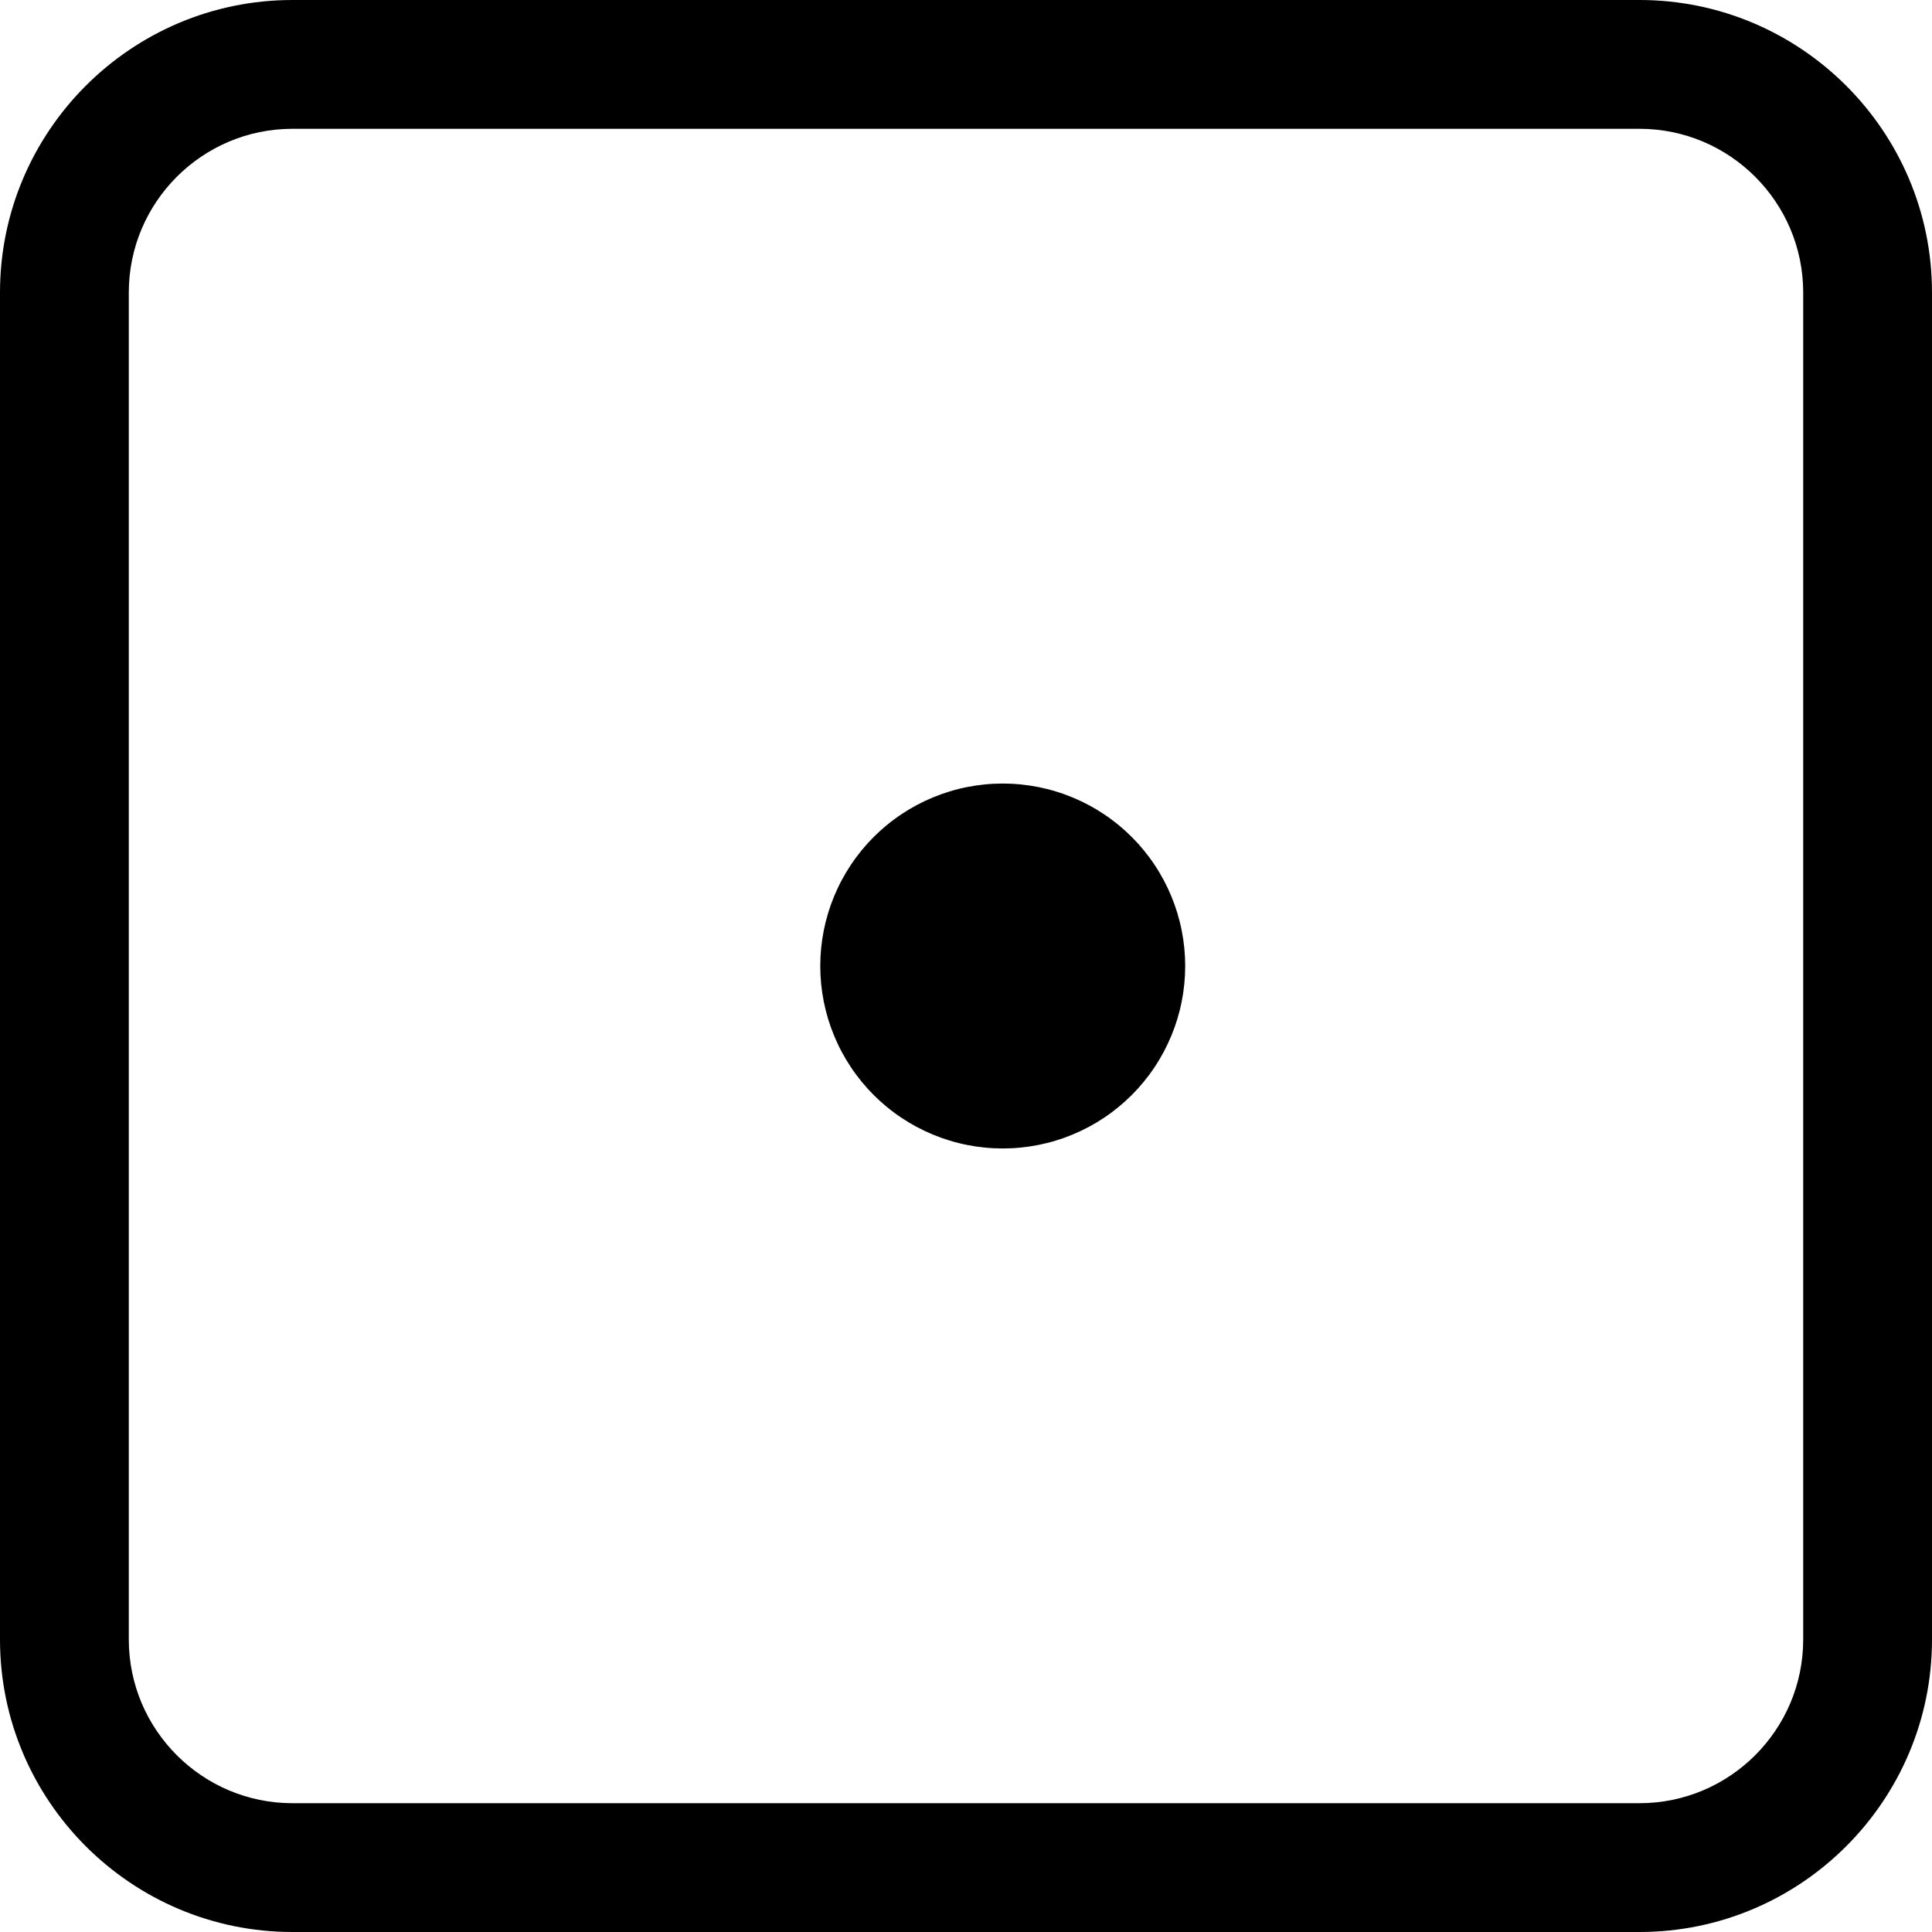
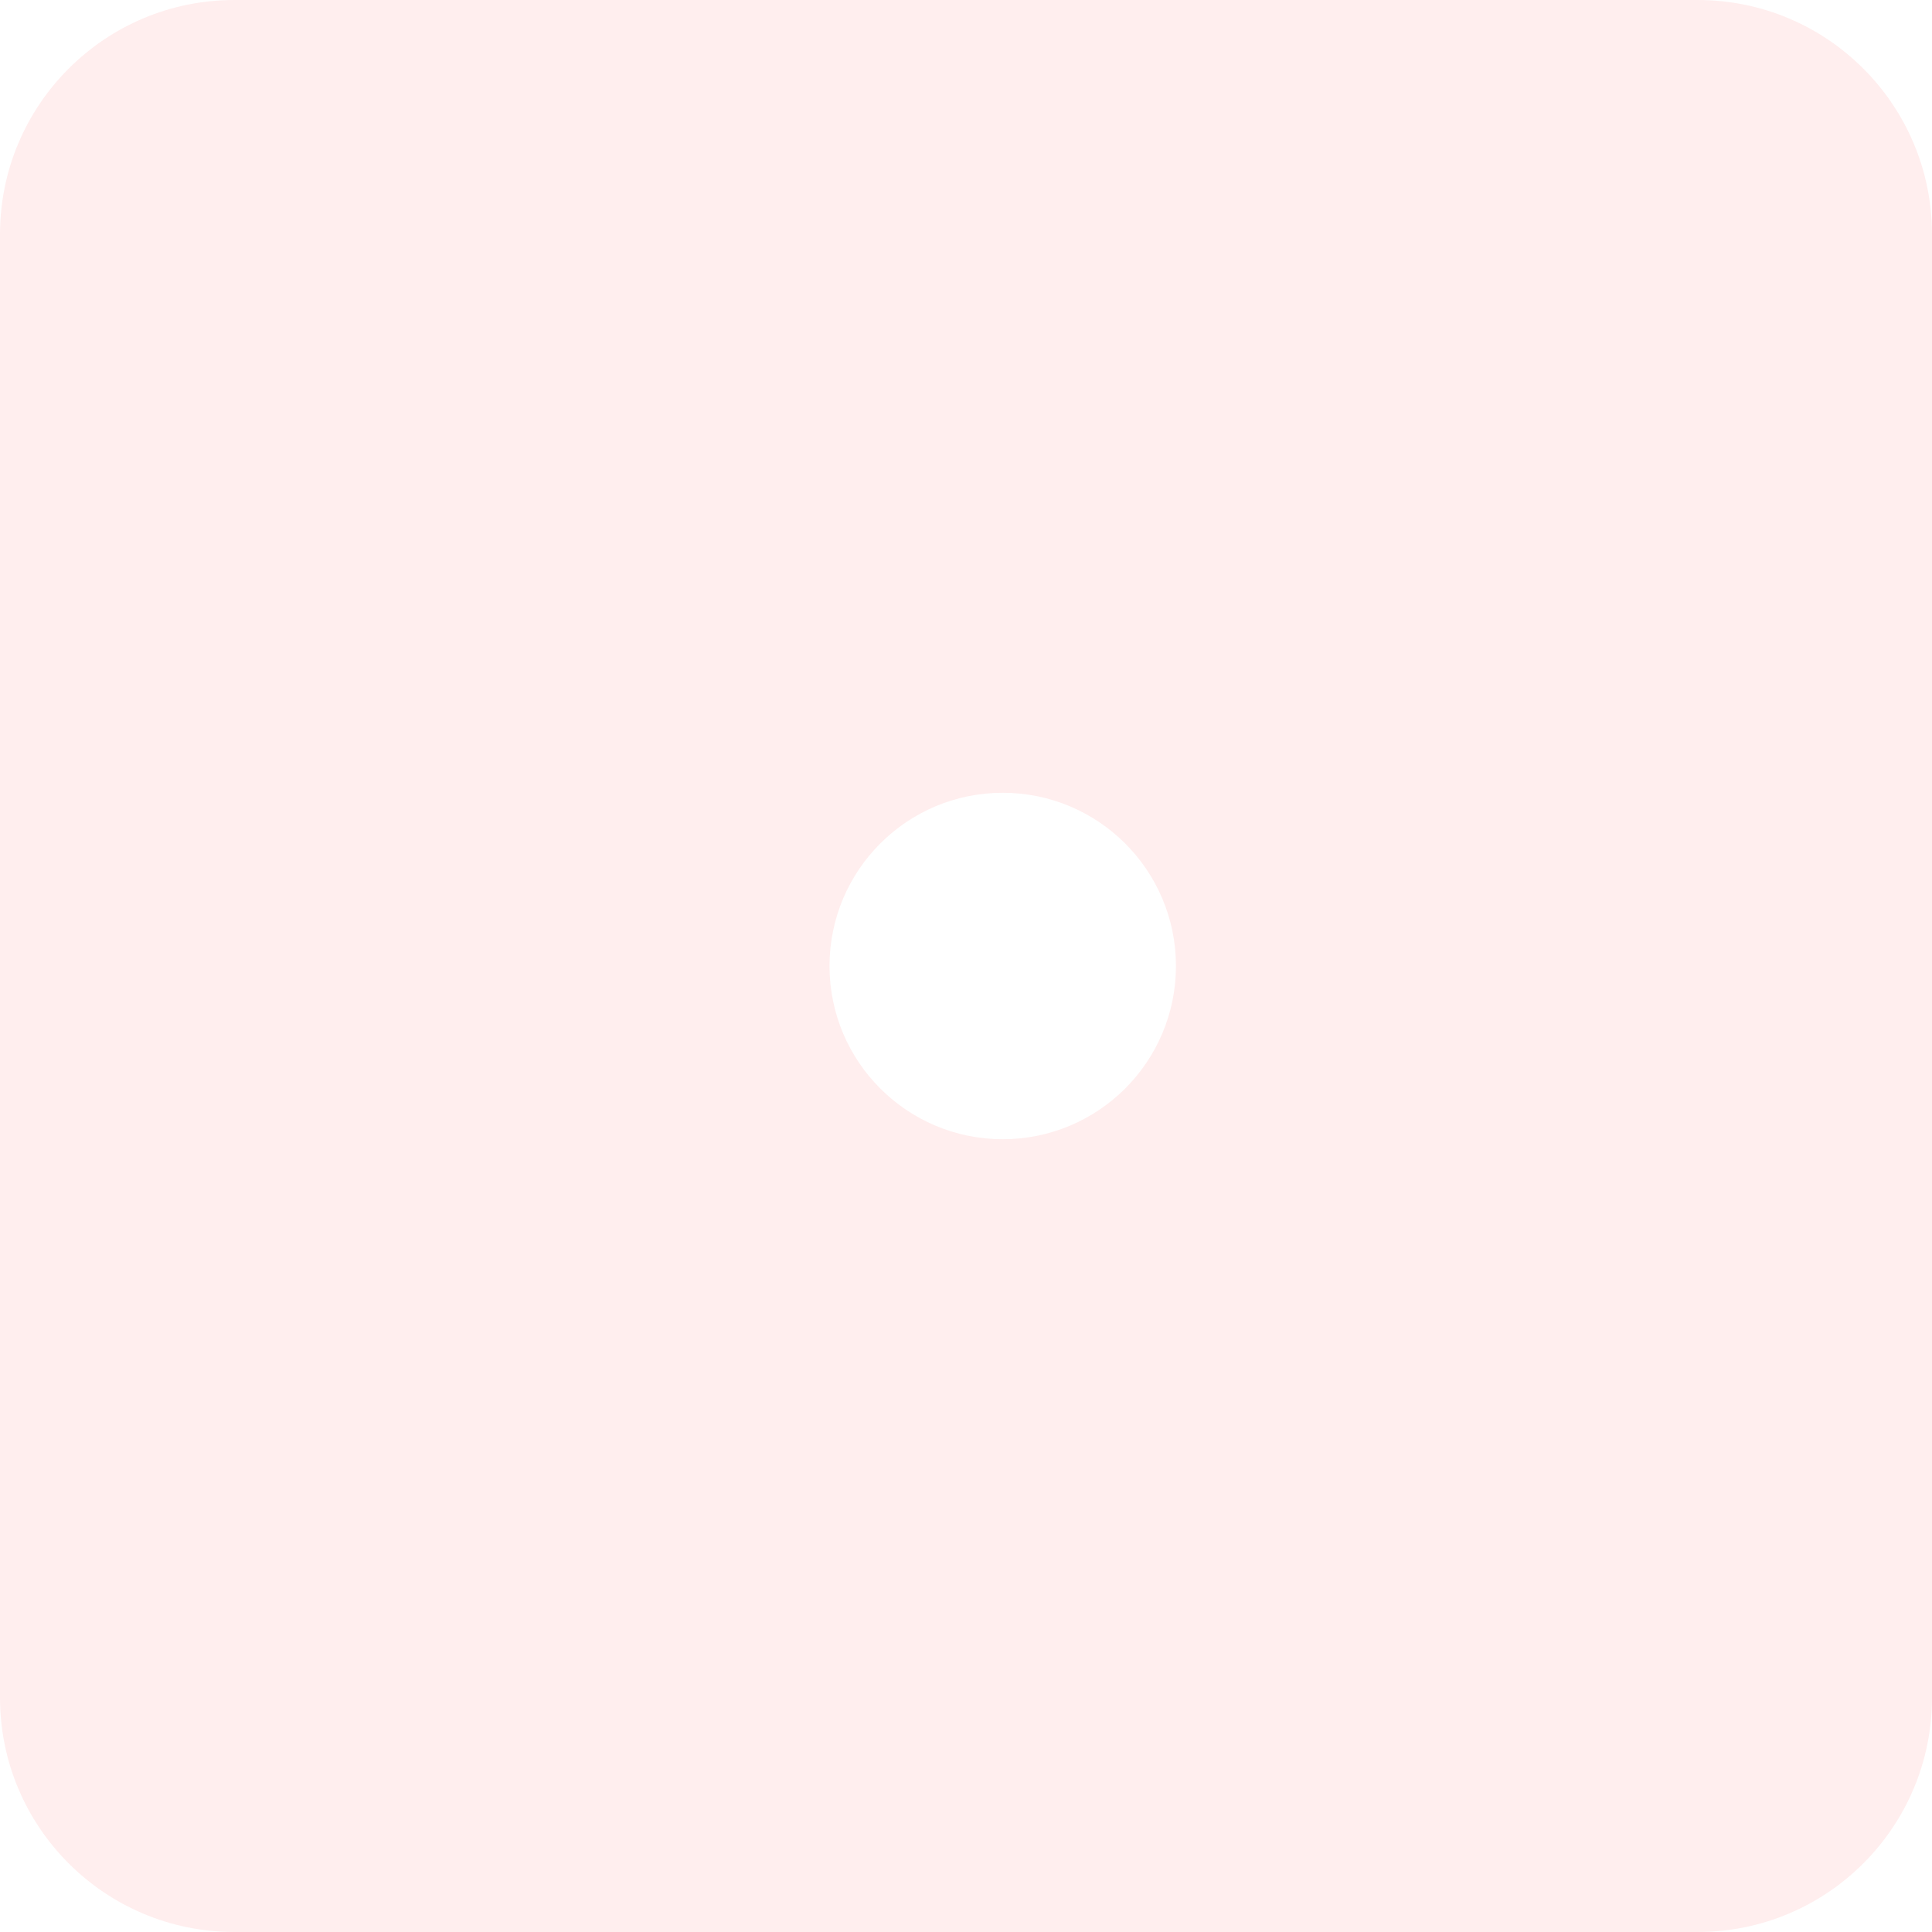
- <svg xmlns="http://www.w3.org/2000/svg" width="810" viewBox="0 0 810 810" height="810" version="1.0">
-   <path d="M 687.375 810 L 122.625 810 C 55.012 810 0 754.988 0 687.375 L 0 122.625 C 0 55.012 55.012 0 122.625 0 L 687.375 0 C 754.988 0 810 55.012 810 122.625 L 810 687.375 C 810 754.988 754.988 810 687.375 810 Z M 122.625 54 C 84.781 54 54 84.781 54 122.625 L 54 687.375 C 54 725.219 84.781 756 122.625 756 L 687.375 756 C 725.219 756 756 725.219 756 687.375 L 756 122.625 C 756 84.781 725.219 54 687.375 54 Z M 122.625 54" />
-   <path d="M 496.898 405 C 496.898 406.25 496.867 407.504 496.805 408.754 C 496.742 410.004 496.652 411.254 496.527 412.5 C 496.406 413.742 496.254 414.984 496.07 416.227 C 495.887 417.465 495.672 418.695 495.426 419.926 C 495.184 421.152 494.91 422.375 494.605 423.586 C 494.301 424.801 493.965 426.008 493.602 427.207 C 493.238 428.406 492.848 429.594 492.426 430.773 C 492.004 431.949 491.555 433.117 491.074 434.273 C 490.594 435.43 490.086 436.574 489.551 437.707 C 489.016 438.84 488.453 439.957 487.863 441.062 C 487.273 442.164 486.656 443.254 486.012 444.328 C 485.371 445.402 484.699 446.461 484.004 447.5 C 483.309 448.543 482.59 449.566 481.844 450.57 C 481.098 451.574 480.328 452.562 479.531 453.531 C 478.738 454.5 477.922 455.445 477.082 456.375 C 476.238 457.301 475.375 458.207 474.492 459.094 C 473.605 459.977 472.699 460.84 471.773 461.684 C 470.844 462.523 469.895 463.34 468.93 464.133 C 467.961 464.93 466.973 465.699 465.969 466.445 C 464.965 467.191 463.941 467.91 462.898 468.605 C 461.859 469.301 460.801 469.973 459.727 470.617 C 458.652 471.258 457.562 471.875 456.461 472.465 C 455.355 473.055 454.238 473.617 453.105 474.152 C 451.973 474.691 450.828 475.195 449.672 475.676 C 448.516 476.156 447.348 476.605 446.168 477.027 C 444.992 477.449 443.801 477.84 442.605 478.203 C 441.406 478.57 440.199 478.902 438.984 479.207 C 437.77 479.512 436.551 479.785 435.324 480.027 C 434.094 480.273 432.859 480.488 431.621 480.672 C 430.383 480.855 429.141 481.008 427.895 481.129 C 426.652 481.254 425.402 481.344 424.152 481.406 C 422.902 481.469 421.648 481.5 420.398 481.5 C 419.145 481.5 417.895 481.469 416.645 481.406 C 415.395 481.344 414.145 481.254 412.898 481.129 C 411.652 481.008 410.41 480.855 409.172 480.672 C 407.934 480.488 406.703 480.273 405.473 480.027 C 404.246 479.785 403.023 479.512 401.809 479.207 C 400.598 478.902 399.391 478.57 398.191 478.203 C 396.992 477.84 395.805 477.449 394.625 477.027 C 393.449 476.605 392.281 476.156 391.125 475.676 C 389.965 475.195 388.824 474.691 387.691 474.152 C 386.559 473.617 385.441 473.055 384.336 472.465 C 383.234 471.875 382.145 471.258 381.07 470.617 C 379.996 469.973 378.938 469.301 377.898 468.605 C 376.855 467.91 375.832 467.191 374.828 466.445 C 373.82 465.699 372.836 464.93 371.867 464.133 C 370.898 463.34 369.953 462.523 369.023 461.684 C 368.098 460.84 367.191 459.977 366.305 459.094 C 365.418 458.207 364.559 457.301 363.715 456.375 C 362.875 455.445 362.059 454.5 361.262 453.531 C 360.469 452.562 359.699 451.574 358.953 450.57 C 358.207 449.566 357.488 448.543 356.793 447.5 C 356.098 446.461 355.426 445.402 354.781 444.328 C 354.141 443.254 353.523 442.164 352.934 441.062 C 352.34 439.957 351.777 438.84 351.242 437.707 C 350.707 436.574 350.203 435.43 349.723 434.273 C 349.242 433.117 348.793 431.949 348.371 430.773 C 347.949 429.594 347.555 428.406 347.191 427.207 C 346.828 426.008 346.496 424.801 346.191 423.586 C 345.887 422.375 345.613 421.152 345.367 419.926 C 345.125 418.695 344.91 417.465 344.727 416.227 C 344.543 414.984 344.391 413.742 344.266 412.5 C 344.145 411.254 344.051 410.004 343.992 408.754 C 343.93 407.504 343.898 406.25 343.898 405 C 343.898 403.746 343.93 402.496 343.992 401.246 C 344.051 399.996 344.145 398.746 344.266 397.5 C 344.391 396.254 344.543 395.012 344.727 393.773 C 344.91 392.535 345.125 391.305 345.367 390.074 C 345.613 388.848 345.887 387.625 346.191 386.414 C 346.496 385.199 346.828 383.992 347.191 382.793 C 347.555 381.594 347.949 380.406 348.371 379.227 C 348.793 378.051 349.242 376.883 349.723 375.727 C 350.203 374.566 350.707 373.426 351.242 372.293 C 351.777 371.16 352.34 370.043 352.934 368.938 C 353.523 367.836 354.141 366.746 354.781 365.672 C 355.426 364.598 356.098 363.539 356.793 362.5 C 357.488 361.457 358.207 360.434 358.953 359.43 C 359.699 358.426 360.469 357.438 361.262 356.469 C 362.059 355.5 362.875 354.555 363.715 353.625 C 364.559 352.699 365.418 351.793 366.305 350.906 C 367.191 350.023 368.098 349.16 369.023 348.316 C 369.953 347.477 370.898 346.66 371.867 345.867 C 372.836 345.07 373.82 344.301 374.828 343.555 C 375.832 342.809 376.855 342.09 377.898 341.395 C 378.938 340.699 379.996 340.027 381.07 339.383 C 382.145 338.742 383.234 338.125 384.336 337.535 C 385.441 336.945 386.559 336.383 387.691 335.844 C 388.82 335.309 389.965 334.805 391.125 334.324 C 392.281 333.844 393.449 333.395 394.625 332.973 C 395.805 332.551 396.992 332.16 398.191 331.797 C 399.391 331.43 400.598 331.098 401.809 330.793 C 403.023 330.488 404.246 330.215 405.473 329.973 C 406.703 329.727 407.934 329.512 409.172 329.328 C 410.41 329.145 411.652 328.992 412.898 328.871 C 414.145 328.746 415.395 328.656 416.645 328.594 C 417.895 328.531 419.145 328.5 420.398 328.5 C 421.648 328.5 422.902 328.531 424.152 328.594 C 425.402 328.656 426.652 328.746 427.895 328.871 C 429.141 328.992 430.383 329.145 431.621 329.328 C 432.859 329.512 434.094 329.727 435.324 329.973 C 436.551 330.215 437.77 330.488 438.984 330.793 C 440.199 331.098 441.406 331.43 442.605 331.797 C 443.801 332.16 444.992 332.551 446.168 332.973 C 447.348 333.395 448.516 333.844 449.672 334.324 C 450.828 334.805 451.973 335.309 453.105 335.844 C 454.238 336.383 455.355 336.945 456.461 337.535 C 457.562 338.125 458.652 338.742 459.727 339.383 C 460.801 340.027 461.859 340.699 462.898 341.395 C 463.941 342.09 464.965 342.809 465.969 343.555 C 466.973 344.301 467.961 345.07 468.93 345.867 C 469.895 346.66 470.844 347.477 471.773 348.316 C 472.699 349.16 473.605 350.023 474.492 350.906 C 475.375 351.793 476.238 352.699 477.082 353.625 C 477.922 354.555 478.738 355.5 479.531 356.469 C 480.328 357.438 481.098 358.426 481.844 359.43 C 482.59 360.434 483.309 361.457 484.004 362.5 C 484.699 363.539 485.371 364.598 486.012 365.672 C 486.656 366.746 487.273 367.836 487.863 368.938 C 488.453 370.043 489.016 371.16 489.551 372.293 C 490.086 373.426 490.594 374.566 491.074 375.727 C 491.555 376.883 492.004 378.051 492.426 379.227 C 492.848 380.406 493.238 381.594 493.602 382.793 C 493.965 383.992 494.301 385.199 494.605 386.414 C 494.91 387.625 495.184 388.848 495.426 390.074 C 495.672 391.305 495.887 392.535 496.07 393.773 C 496.254 395.012 496.406 396.254 496.527 397.5 C 496.652 398.746 496.742 399.996 496.805 401.246 C 496.867 402.496 496.898 403.746 496.898 405 Z M 496.898 405" />
+ <svg xmlns="http://www.w3.org/2000/svg" width="1080" zoomAndPan="magnify" viewBox="0 0 810 810" height="1080" preserveAspectRatio="xMidYMid meet" version="1.0">
+   <path fill="rgb(100%, 93.329%, 93.329%)" d="M 711.75 0 L 98.25 0 C 43.988 0 0 43.988 0 98.25 L 0 711.75 C 0 766.012 43.988 810 98.25 810 L 711.75 810 C 766.012 810 810 766.012 810 711.75 L 810 98.25 C 810 43.988 766.012 0 711.75 0 Z M 420.398 477.621 C 380.289 477.621 347.777 445.109 347.777 405 C 347.777 364.891 380.289 332.379 420.398 332.379 C 460.508 332.379 493.02 364.891 493.02 405 C 493.02 445.109 460.508 477.621 420.398 477.621 Z M 420.398 477.621 " fill-opacity="1" fill-rule="nonzero" />
</svg>
